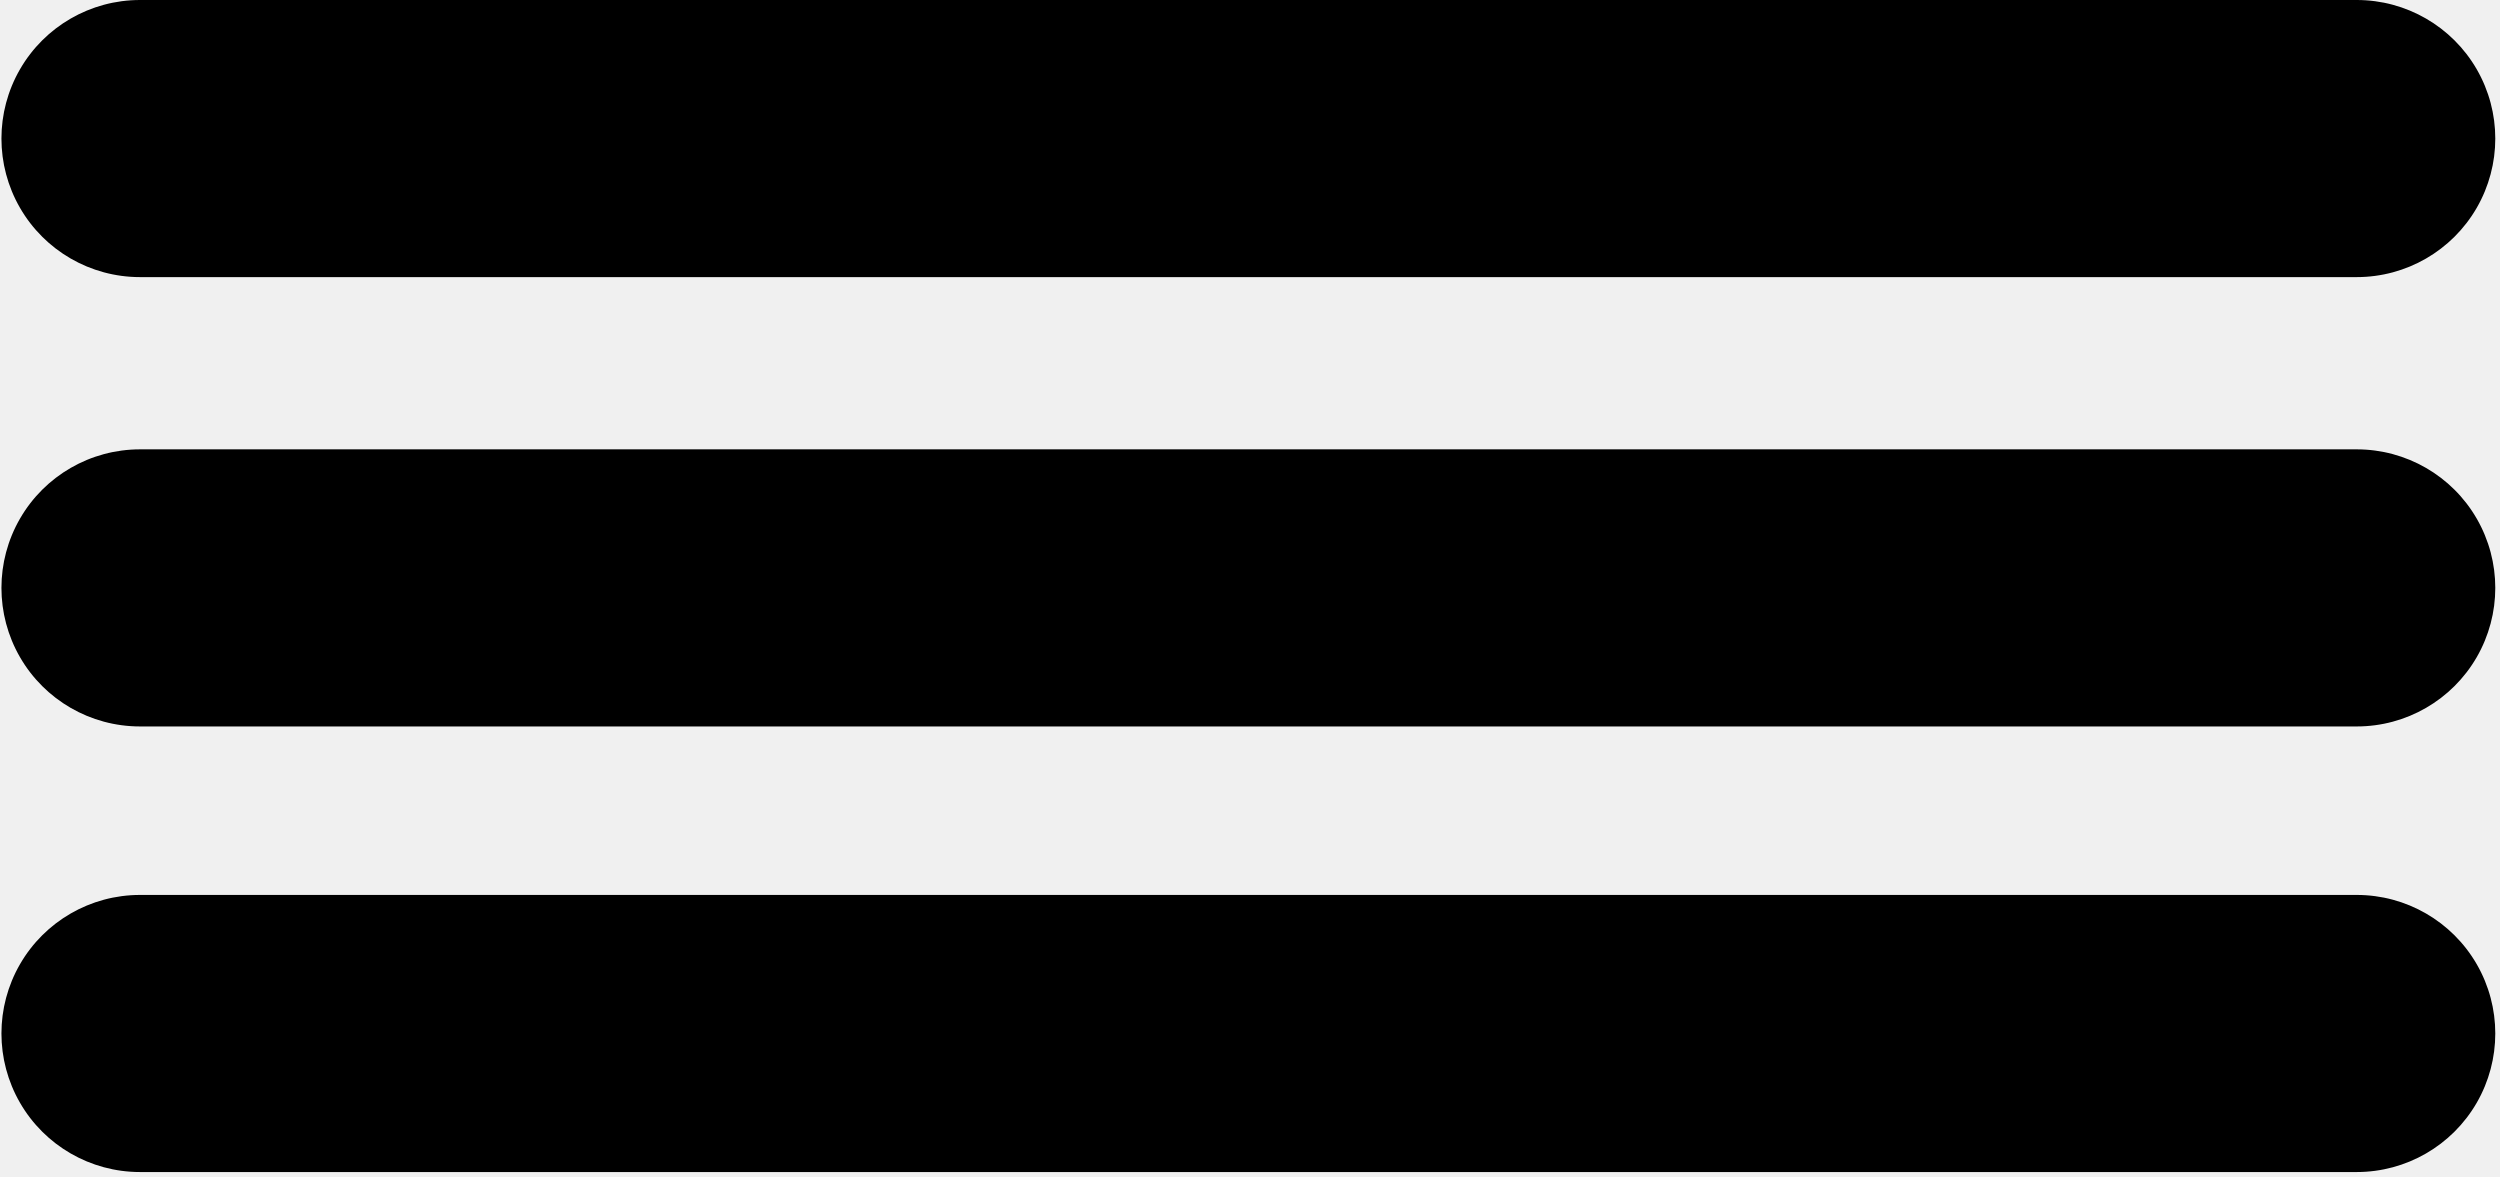
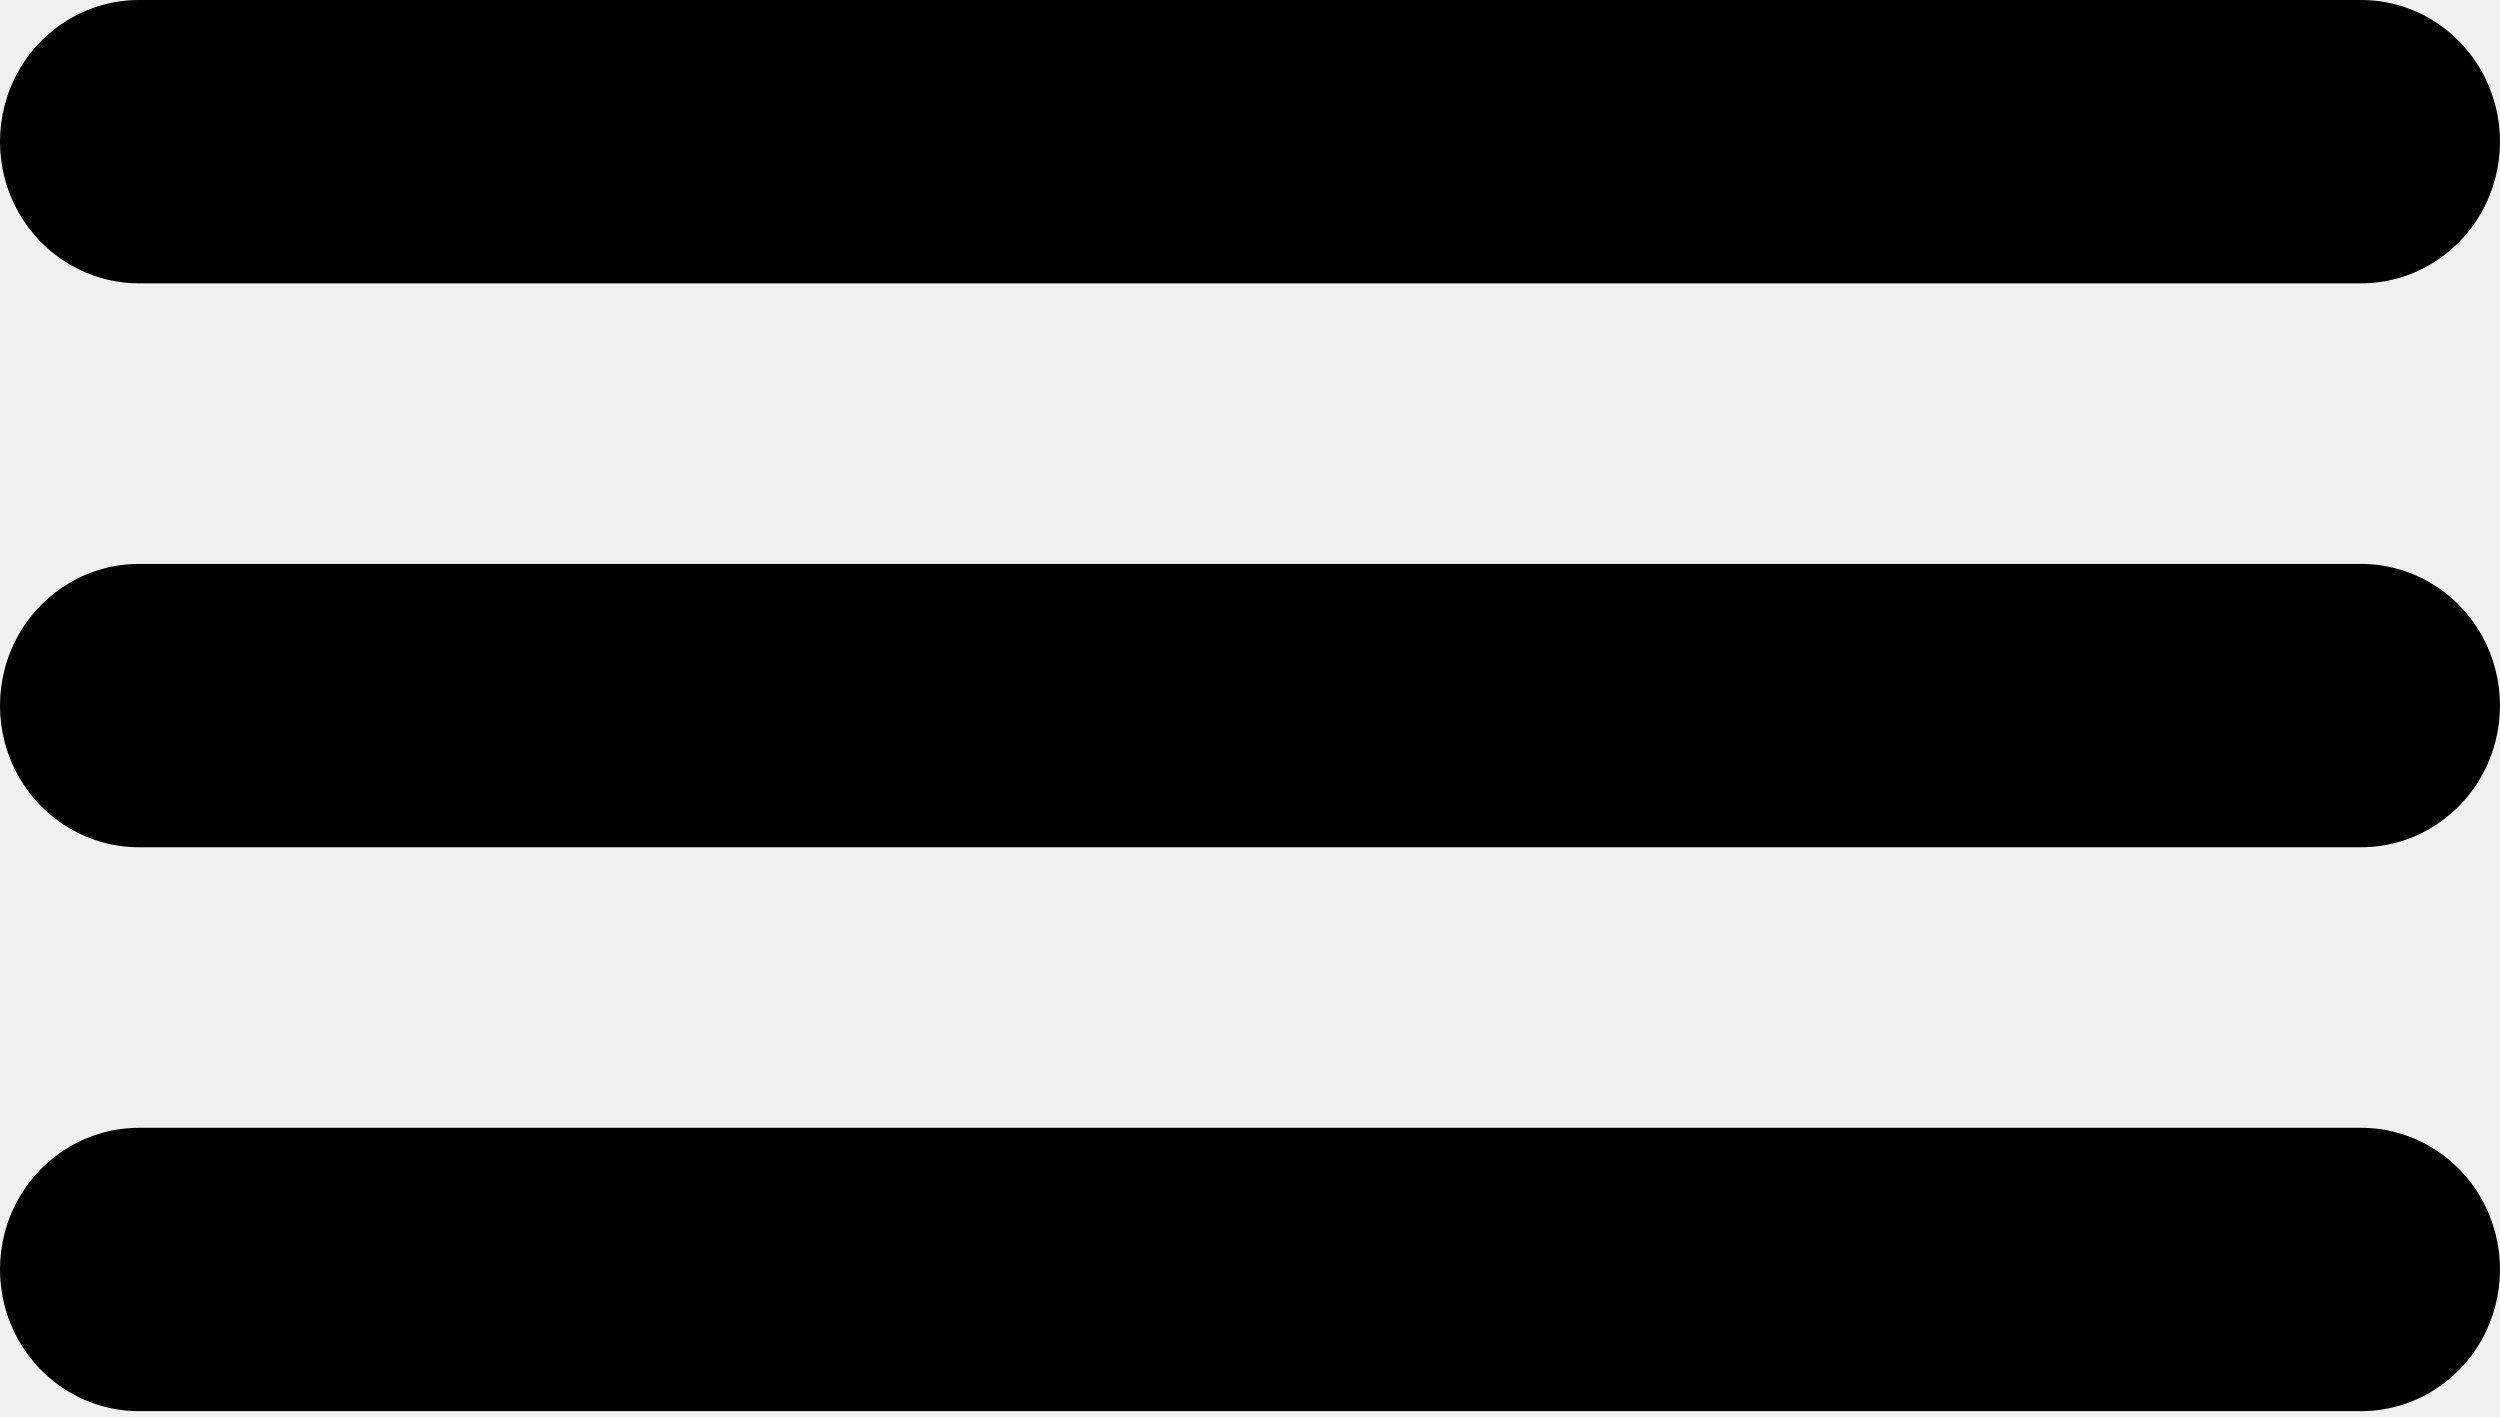
- <svg xmlns="http://www.w3.org/2000/svg" width="306" height="144" viewBox="0 0 306 144" fill="none">
-   <path d="M288.465 55L17.135 55C11.075 55 5.477 58.232 2.447 63.481C-0.58 68.727 -0.58 75.191 2.447 80.438C5.477 85.686 11.075 88.918 17.135 88.918L288.465 88.918C294.524 88.918 300.123 85.686 303.153 80.438C306.18 75.191 306.18 68.727 303.153 63.481C300.123 58.232 294.524 55 288.465 55V55Z" fill="black" />
-   <path d="M288.465 -4.33438e-06L17.135 -4.33438e-06C11.075 -4.33438e-06 5.477 3.232 2.447 8.481C-0.58 13.727 -0.58 20.191 2.447 25.438C5.477 30.686 11.075 33.918 17.135 33.918L288.465 33.918C294.524 33.918 300.123 30.686 303.153 25.438C306.18 20.191 306.18 13.727 303.153 8.481C300.123 3.232 294.524 -4.33438e-06 288.465 -4.33438e-06V-4.33438e-06Z" fill="black" />
-   <path d="M288.465 109.54L17.135 109.54C11.075 109.54 5.477 112.772 2.447 118.02C-0.58 123.267 -0.58 129.731 2.447 134.977C5.477 140.226 11.075 143.458 17.135 143.458L288.465 143.458C294.524 143.458 300.123 140.226 303.153 134.977C306.18 129.731 306.18 123.267 303.153 118.02C300.123 112.772 294.524 109.54 288.465 109.54V109.54Z" fill="black" />
+ <svg xmlns="http://www.w3.org/2000/svg" width="150" height="85" viewBox="0 0 150 85" fill="none">
+   <g clip-path="url(#clip0_403_36)">
+     <path d="M141.667 33.835H8.334C5.356 33.835 2.605 35.455 1.116 38.085C-0.372 40.715 -0.372 43.955 1.116 46.584C2.605 49.215 5.356 50.835 8.334 50.835H141.667C144.644 50.835 147.395 49.215 148.884 46.584C150.372 43.954 150.372 40.715 148.884 38.085C147.395 35.455 144.644 33.835 141.667 33.835Z" fill="black" />
+     <path d="M141.667 0H8.334C5.356 0 2.605 1.62 1.116 4.251C-0.372 6.88 -0.372 10.12 1.116 12.749C2.605 15.38 5.356 17 8.334 17H141.667C144.644 17 147.395 15.38 148.884 12.749C150.372 10.12 150.372 6.88 148.884 4.251C147.395 1.62 144.644 0 141.667 0Z" fill="black" />
+     <path d="M141.667 67.669H8.334C5.356 67.669 2.605 69.289 1.116 71.919C-0.372 74.549 -0.372 77.789 1.116 80.418C2.605 83.049 5.356 84.669 8.334 84.669H141.667C144.644 84.669 147.395 83.049 148.884 80.418C150.372 77.789 150.372 74.549 148.884 71.919C147.395 69.289 144.644 67.669 141.667 67.669Z" fill="black" />
+   </g>
+   <defs>
+     <clipPath id="clip0_403_36">
+       <rect width="150" height="85" fill="white" />
+     </clipPath>
+   </defs>
</svg>
